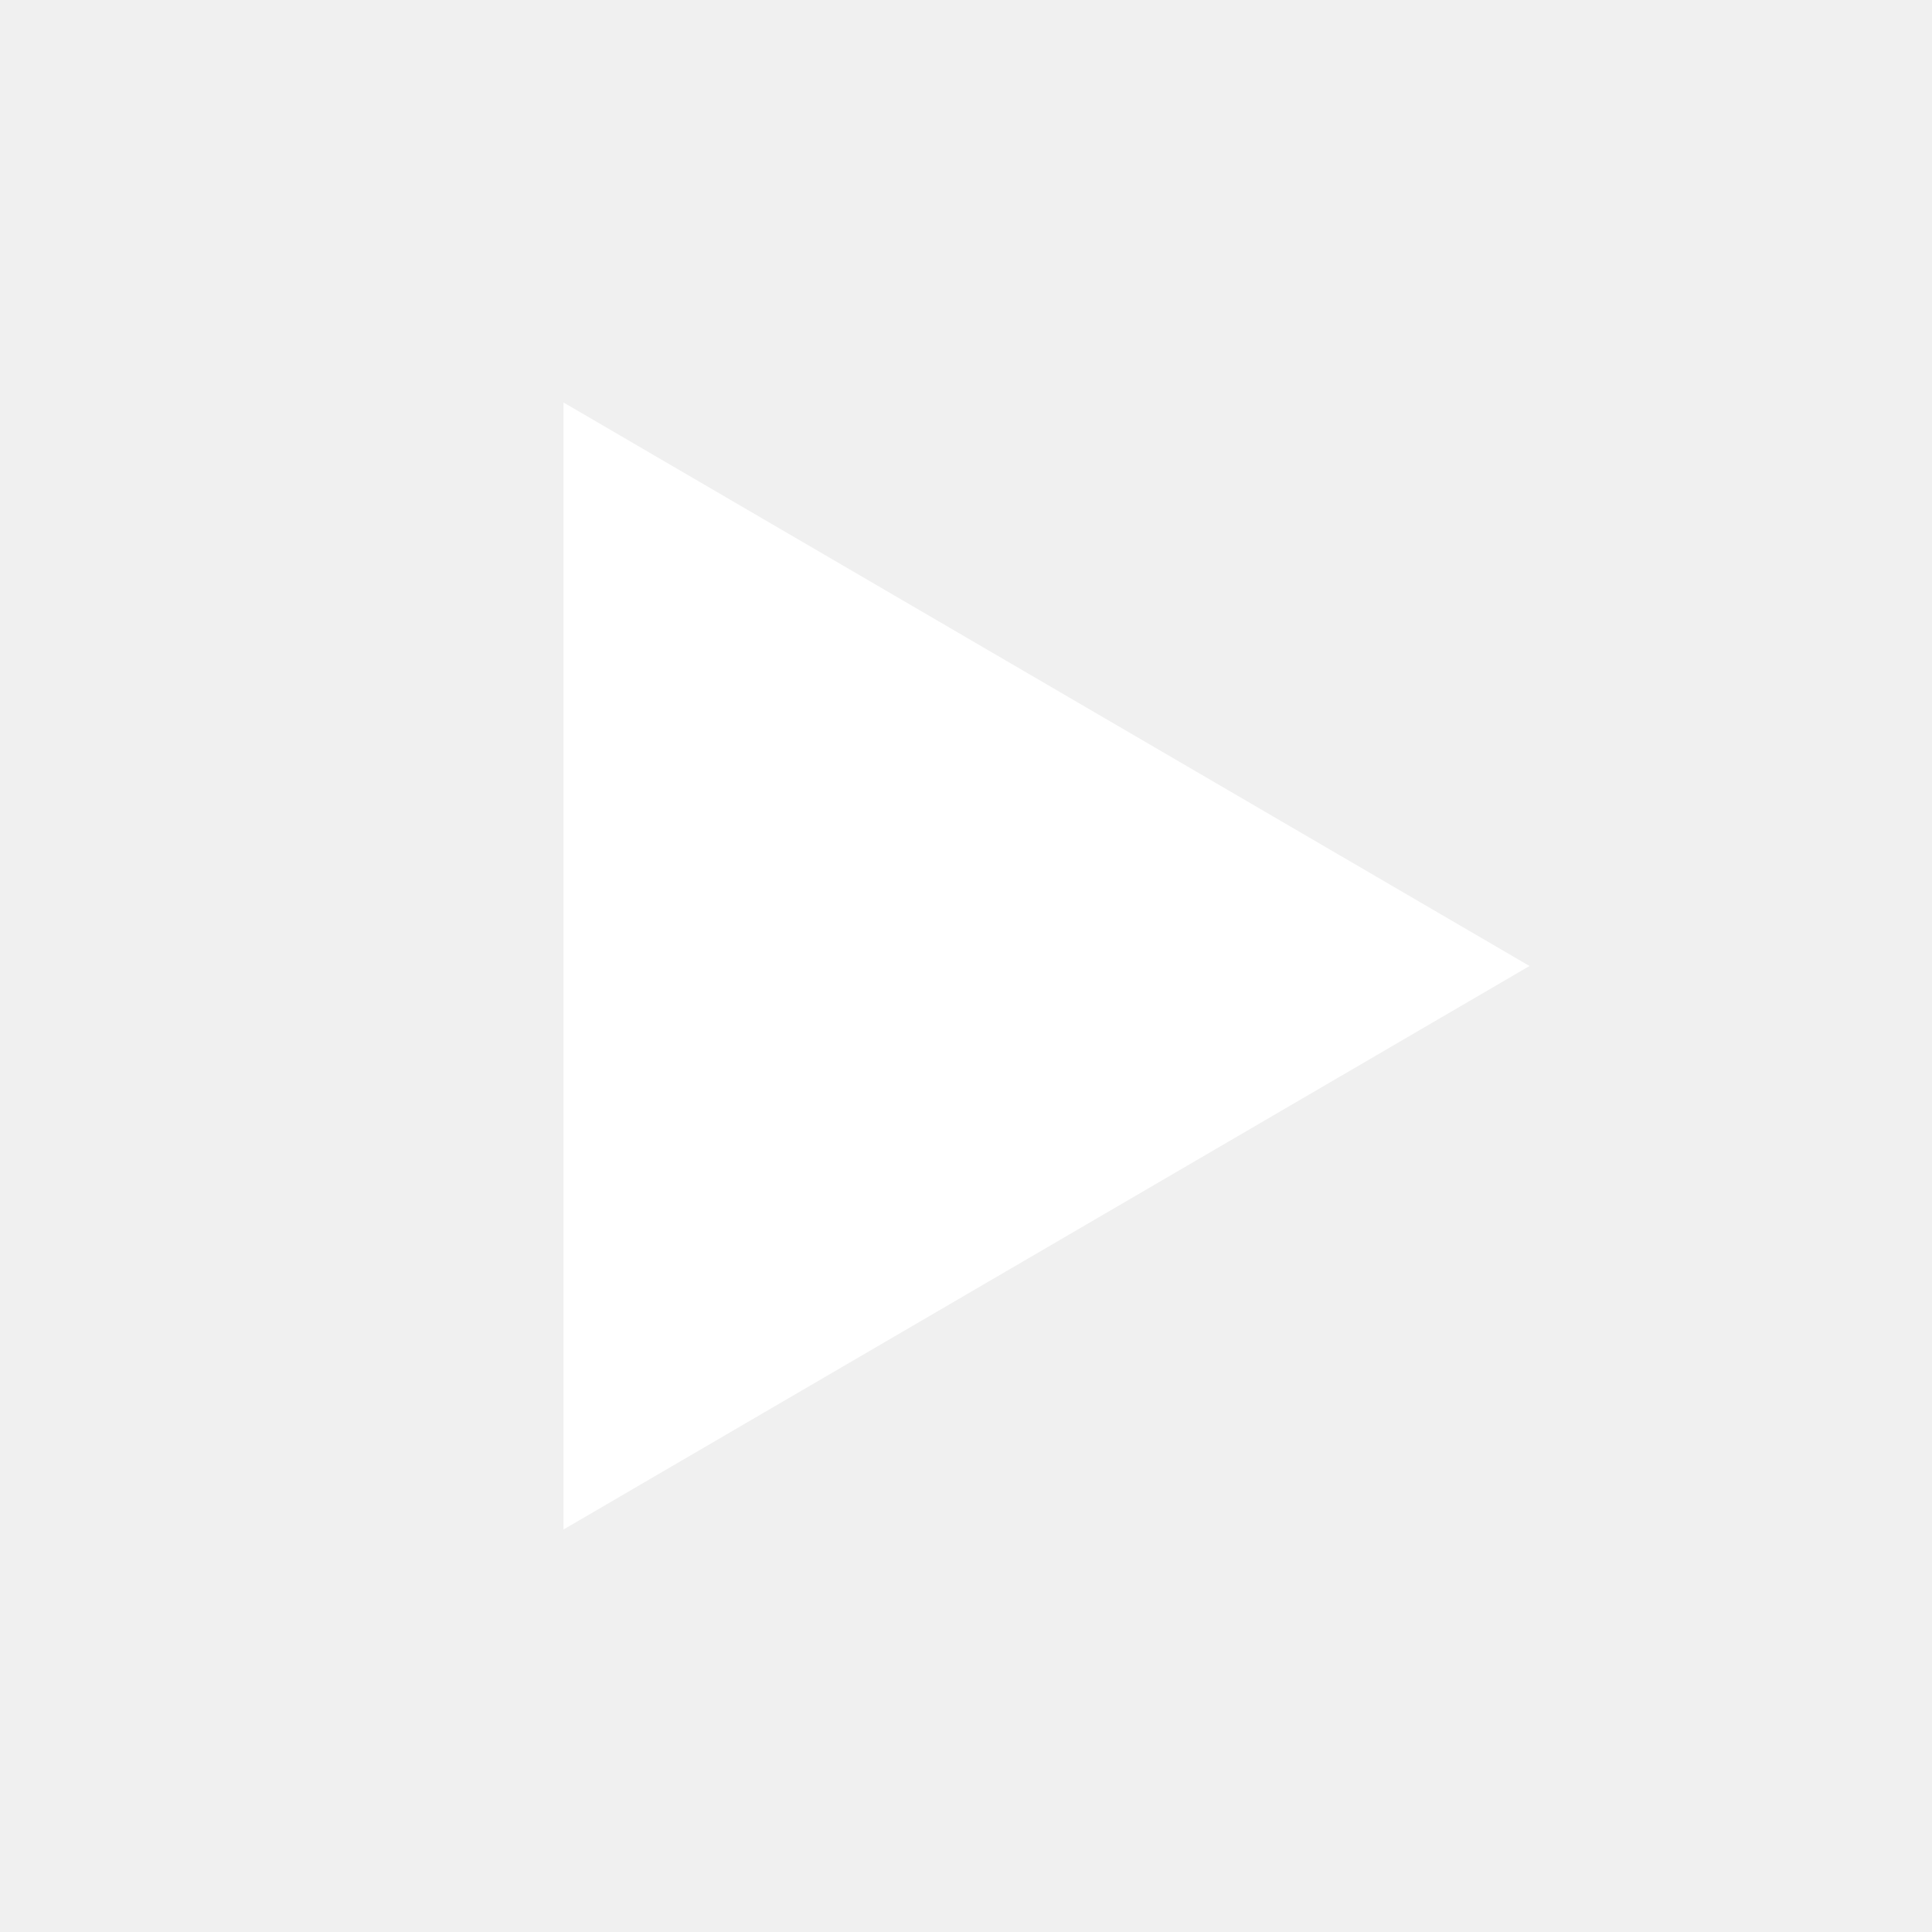
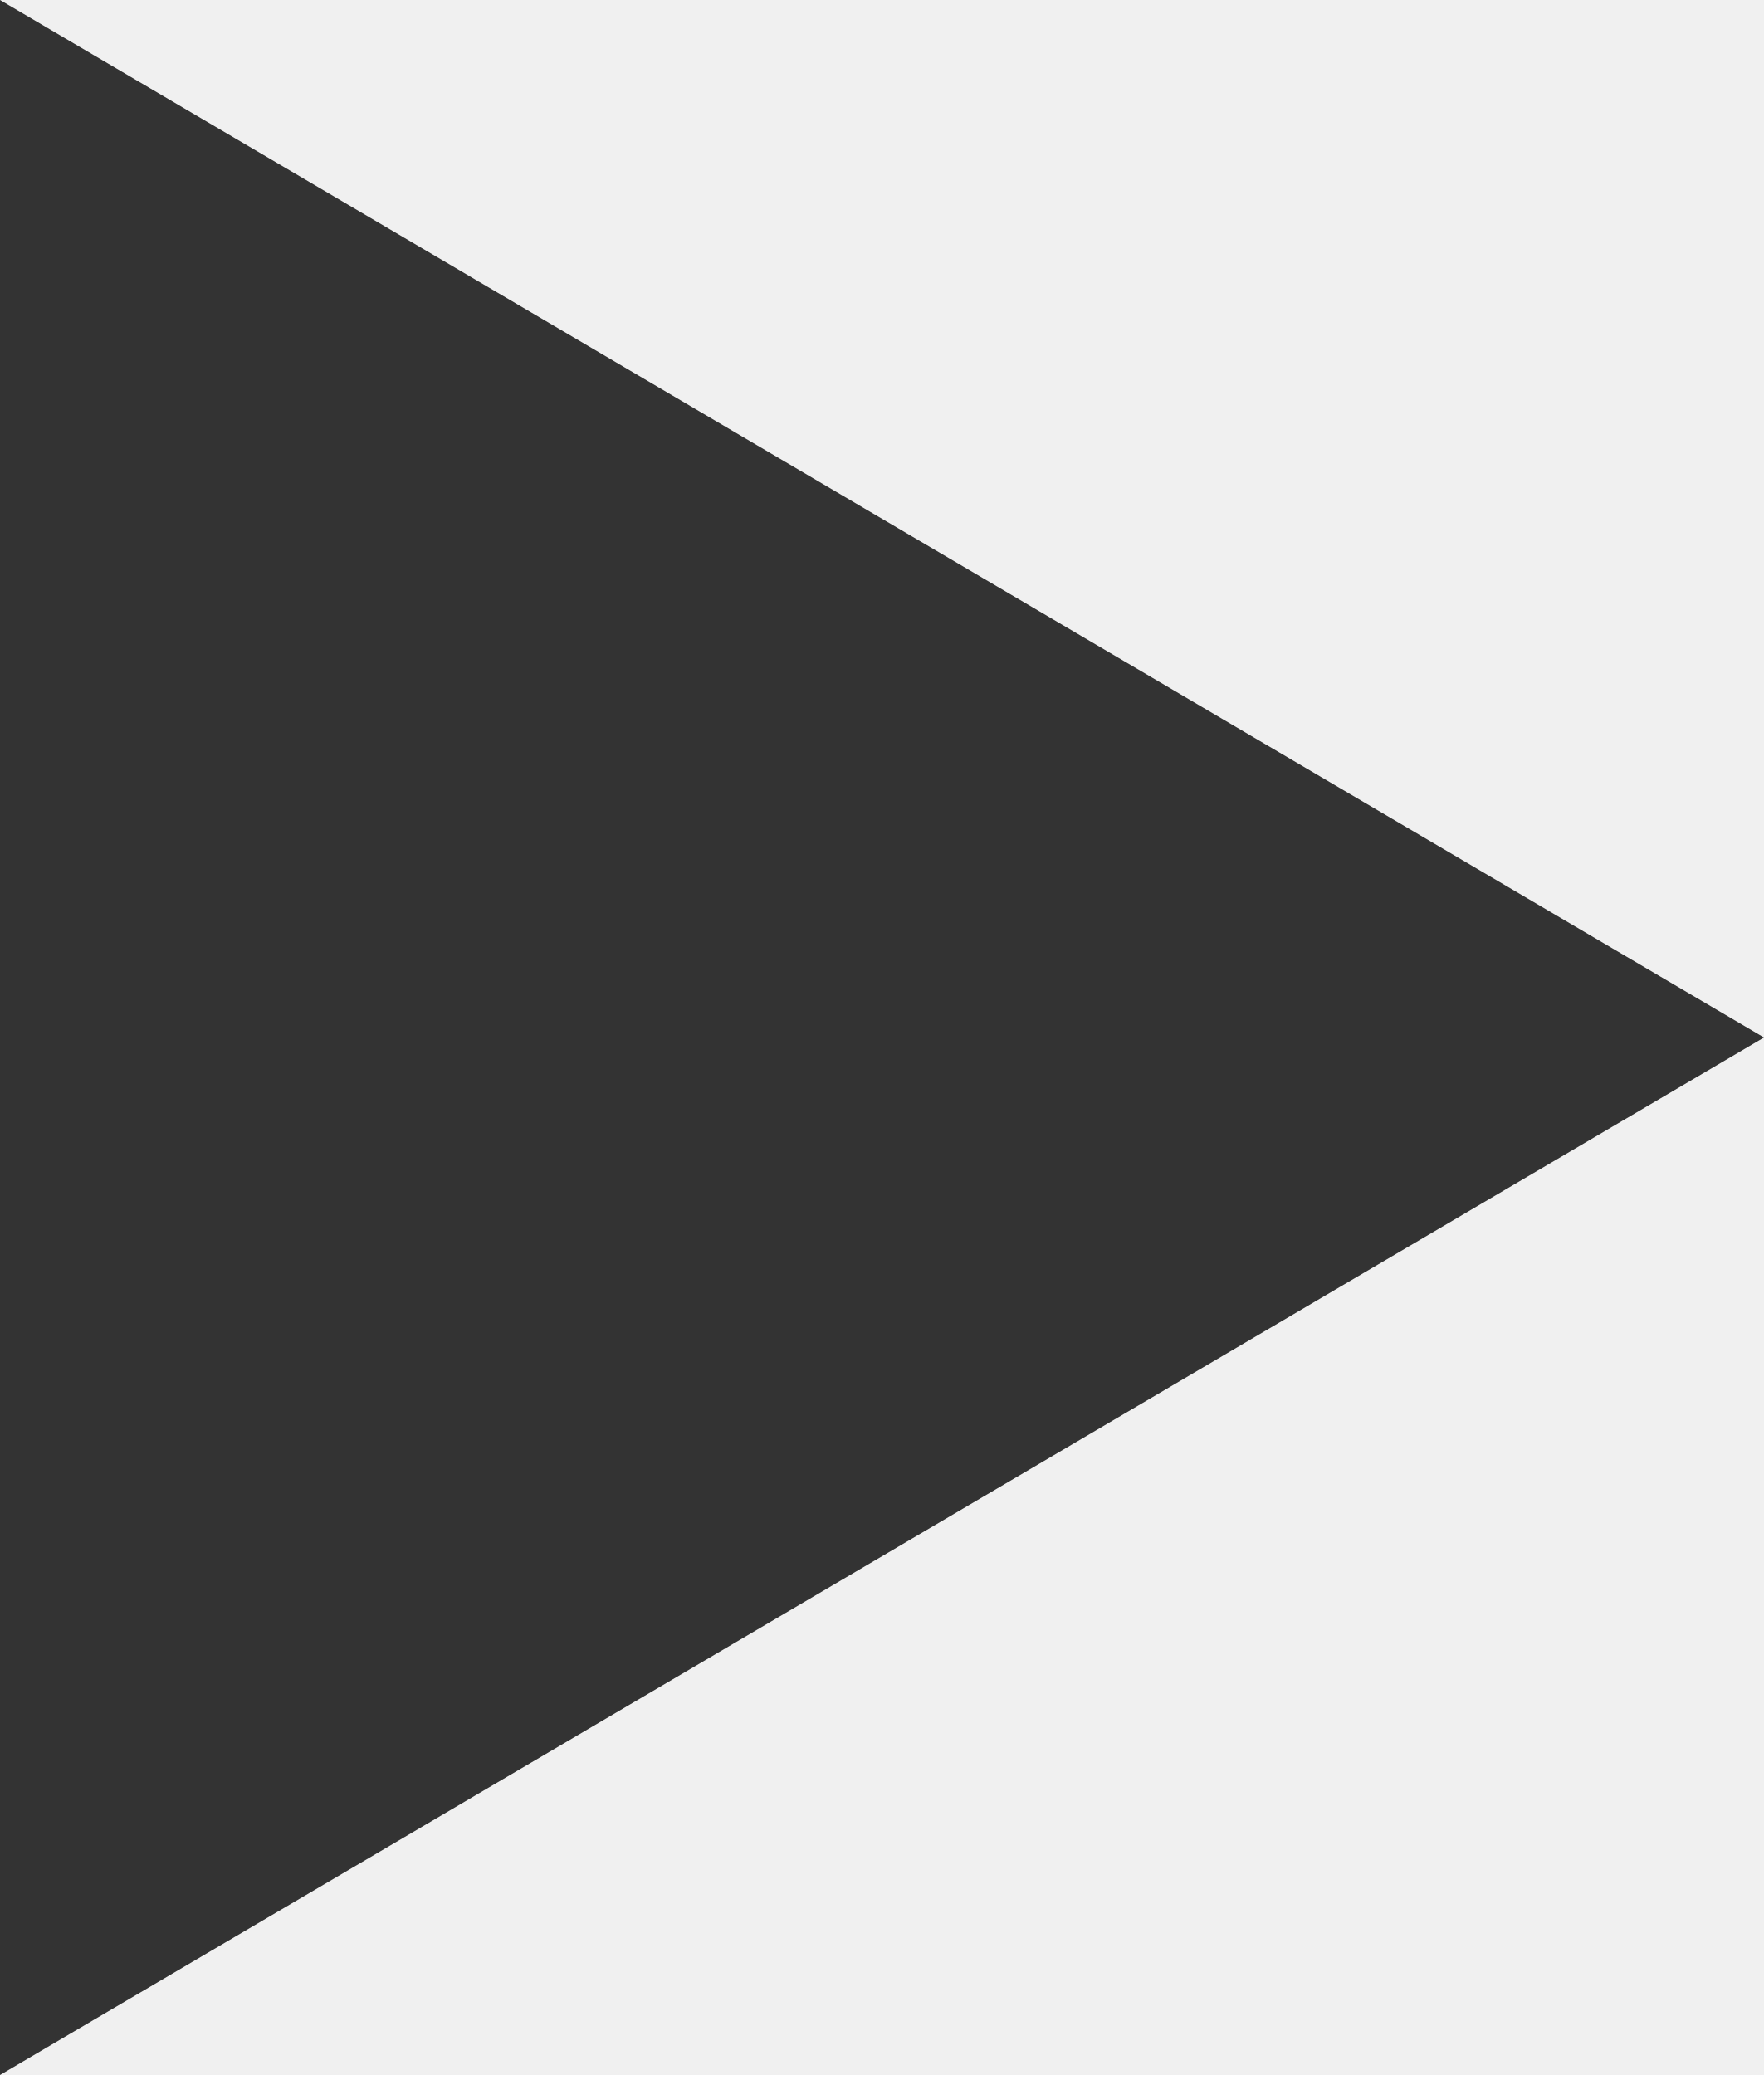
- <svg xmlns="http://www.w3.org/2000/svg" version="1.0" id="Layer_1" x="0px" y="0px" viewBox="0 0 24 24" enable-background="new 0 0 24 24" xml:space="preserve" fill="#fff">
-   <polygon points="7,5 7,19 19,12 " />
+ <svg xmlns="http://www.w3.org/2000/svg" width="17px" height="20px" viewBox="0 0 17 20" version="1.1">
+   <g id="Page-1" stroke="none" stroke-width="1" fill="none" fill-rule="evenodd">
+     <g id="Player" transform="translate(-2758, -394)" fill="#333333">
+       <path d="M2758,394 L2758,414 L2775,404 L2758,394 Z" id="Play" />
+     </g>
+   </g>
</svg>
